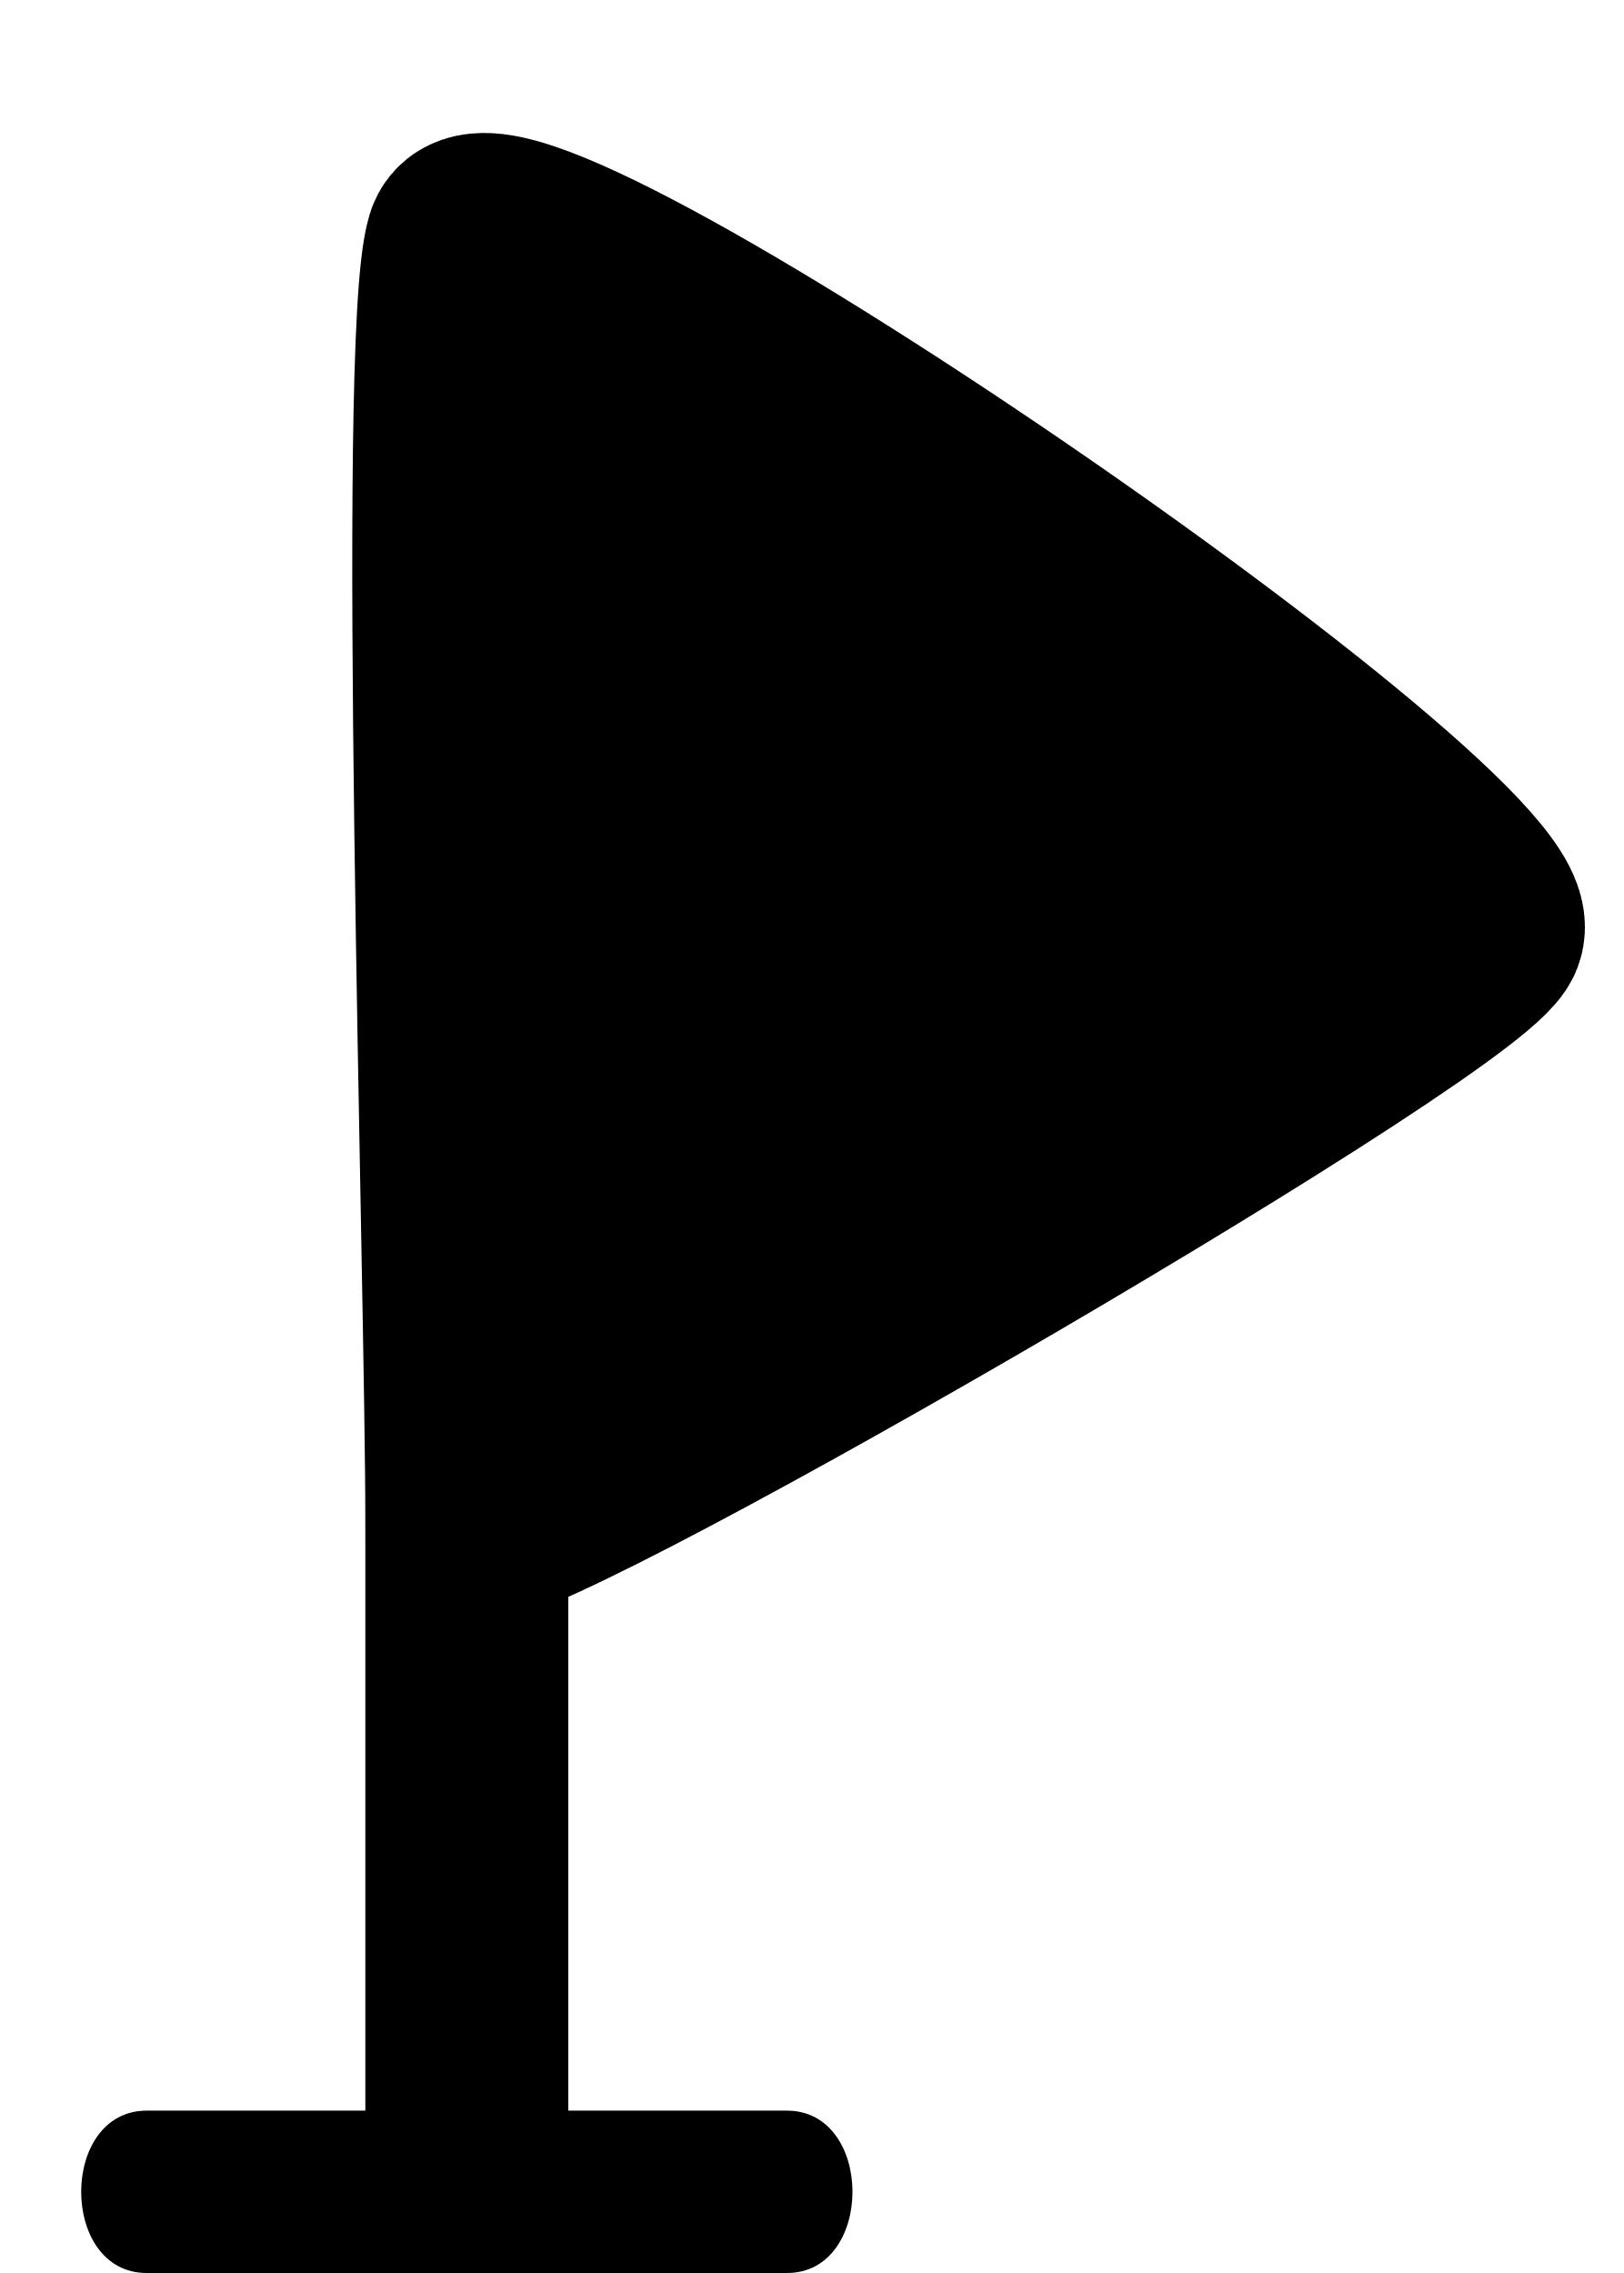
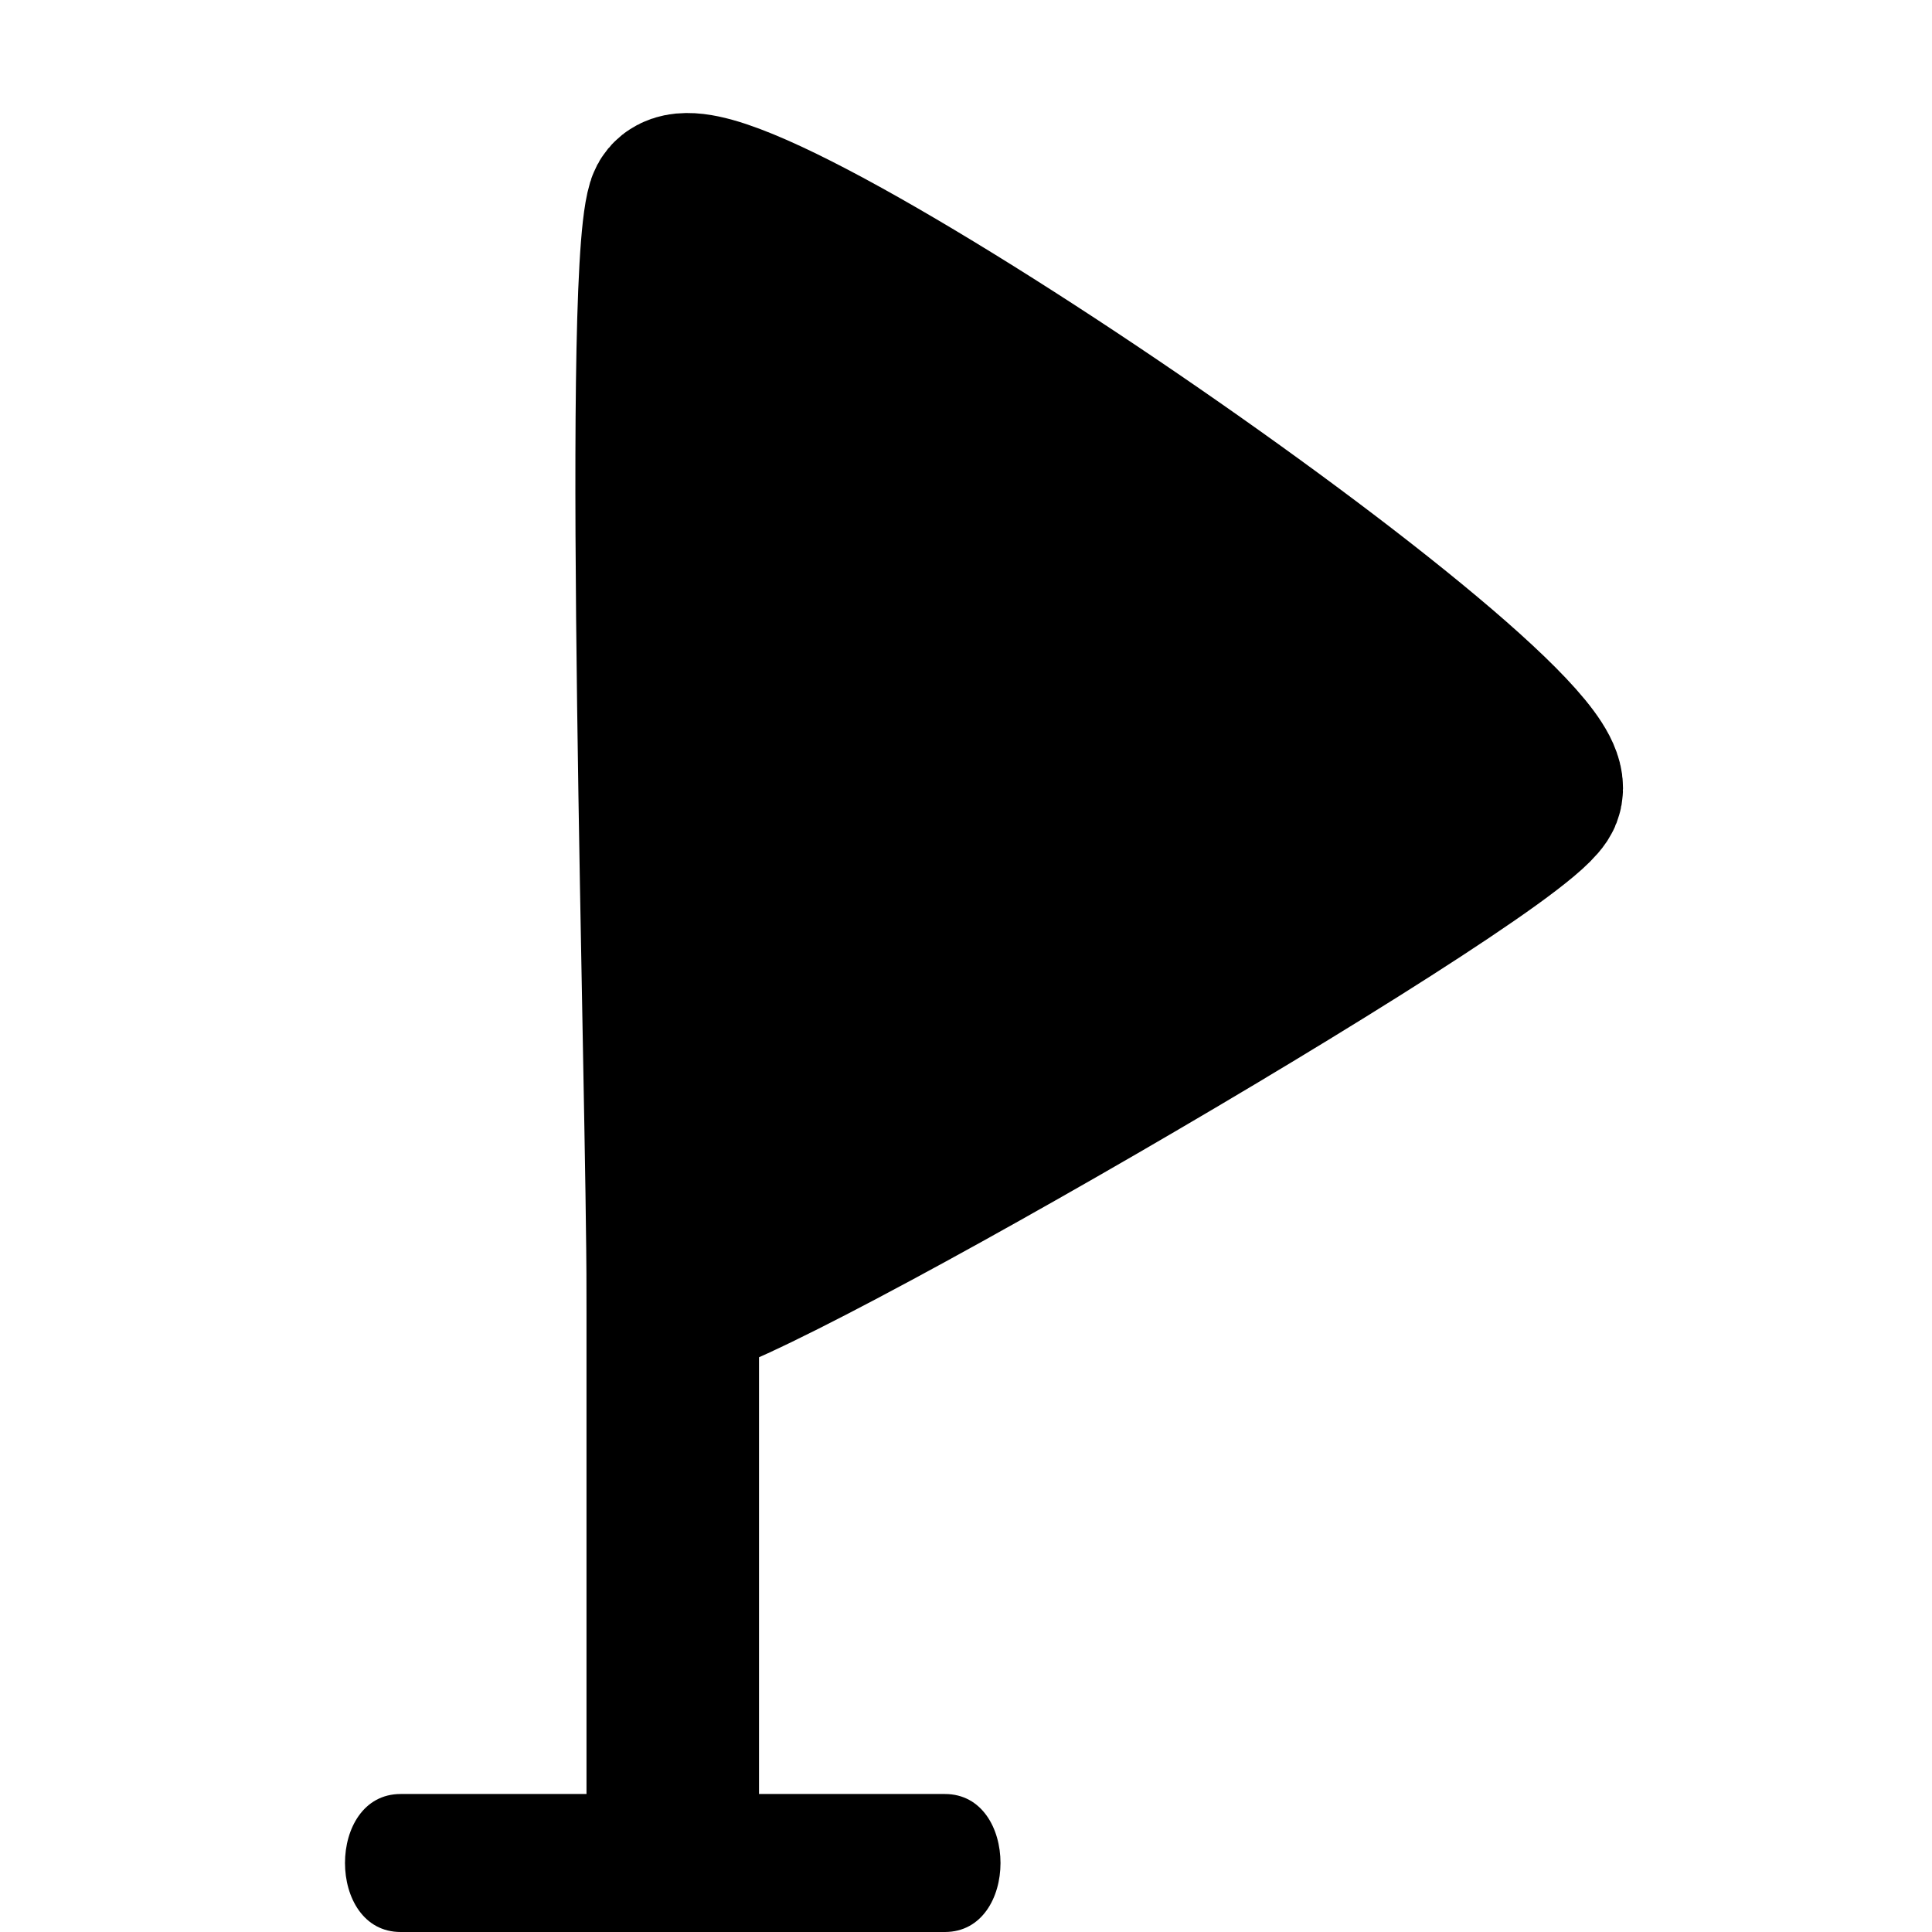
- <svg xmlns="http://www.w3.org/2000/svg" width="40" height="56" viewBox="0 0 40 56" fill="none">
+ <svg xmlns="http://www.w3.org/2000/svg" width="37" height="37" viewBox="0 0 40 56" fill="none">
  <path d="M11.5 54C11.5 52.857 11.5 52.255 11.5 37.5M11.5 37.5C11.5 31.605 10.775 8.394 11.5 6C12.225 3.606 37.739 21.128 36.5 23C35.261 24.873 11.919 38.38 11.5 37.5Z" stroke="black" stroke-width="5" />
  <path d="M12.5 7.5L24 14L36 22L24.5 29.5L12 35.5L12.5 7.5Z" fill="black" />
  <path d="M3.613 52C3.613 52 17.236 52 19.387 52C21.538 52 21.538 56 19.387 56C17.236 56 3.613 56 3.613 56C1.462 56 1.462 52 3.613 52Z" fill="black" />
</svg>
